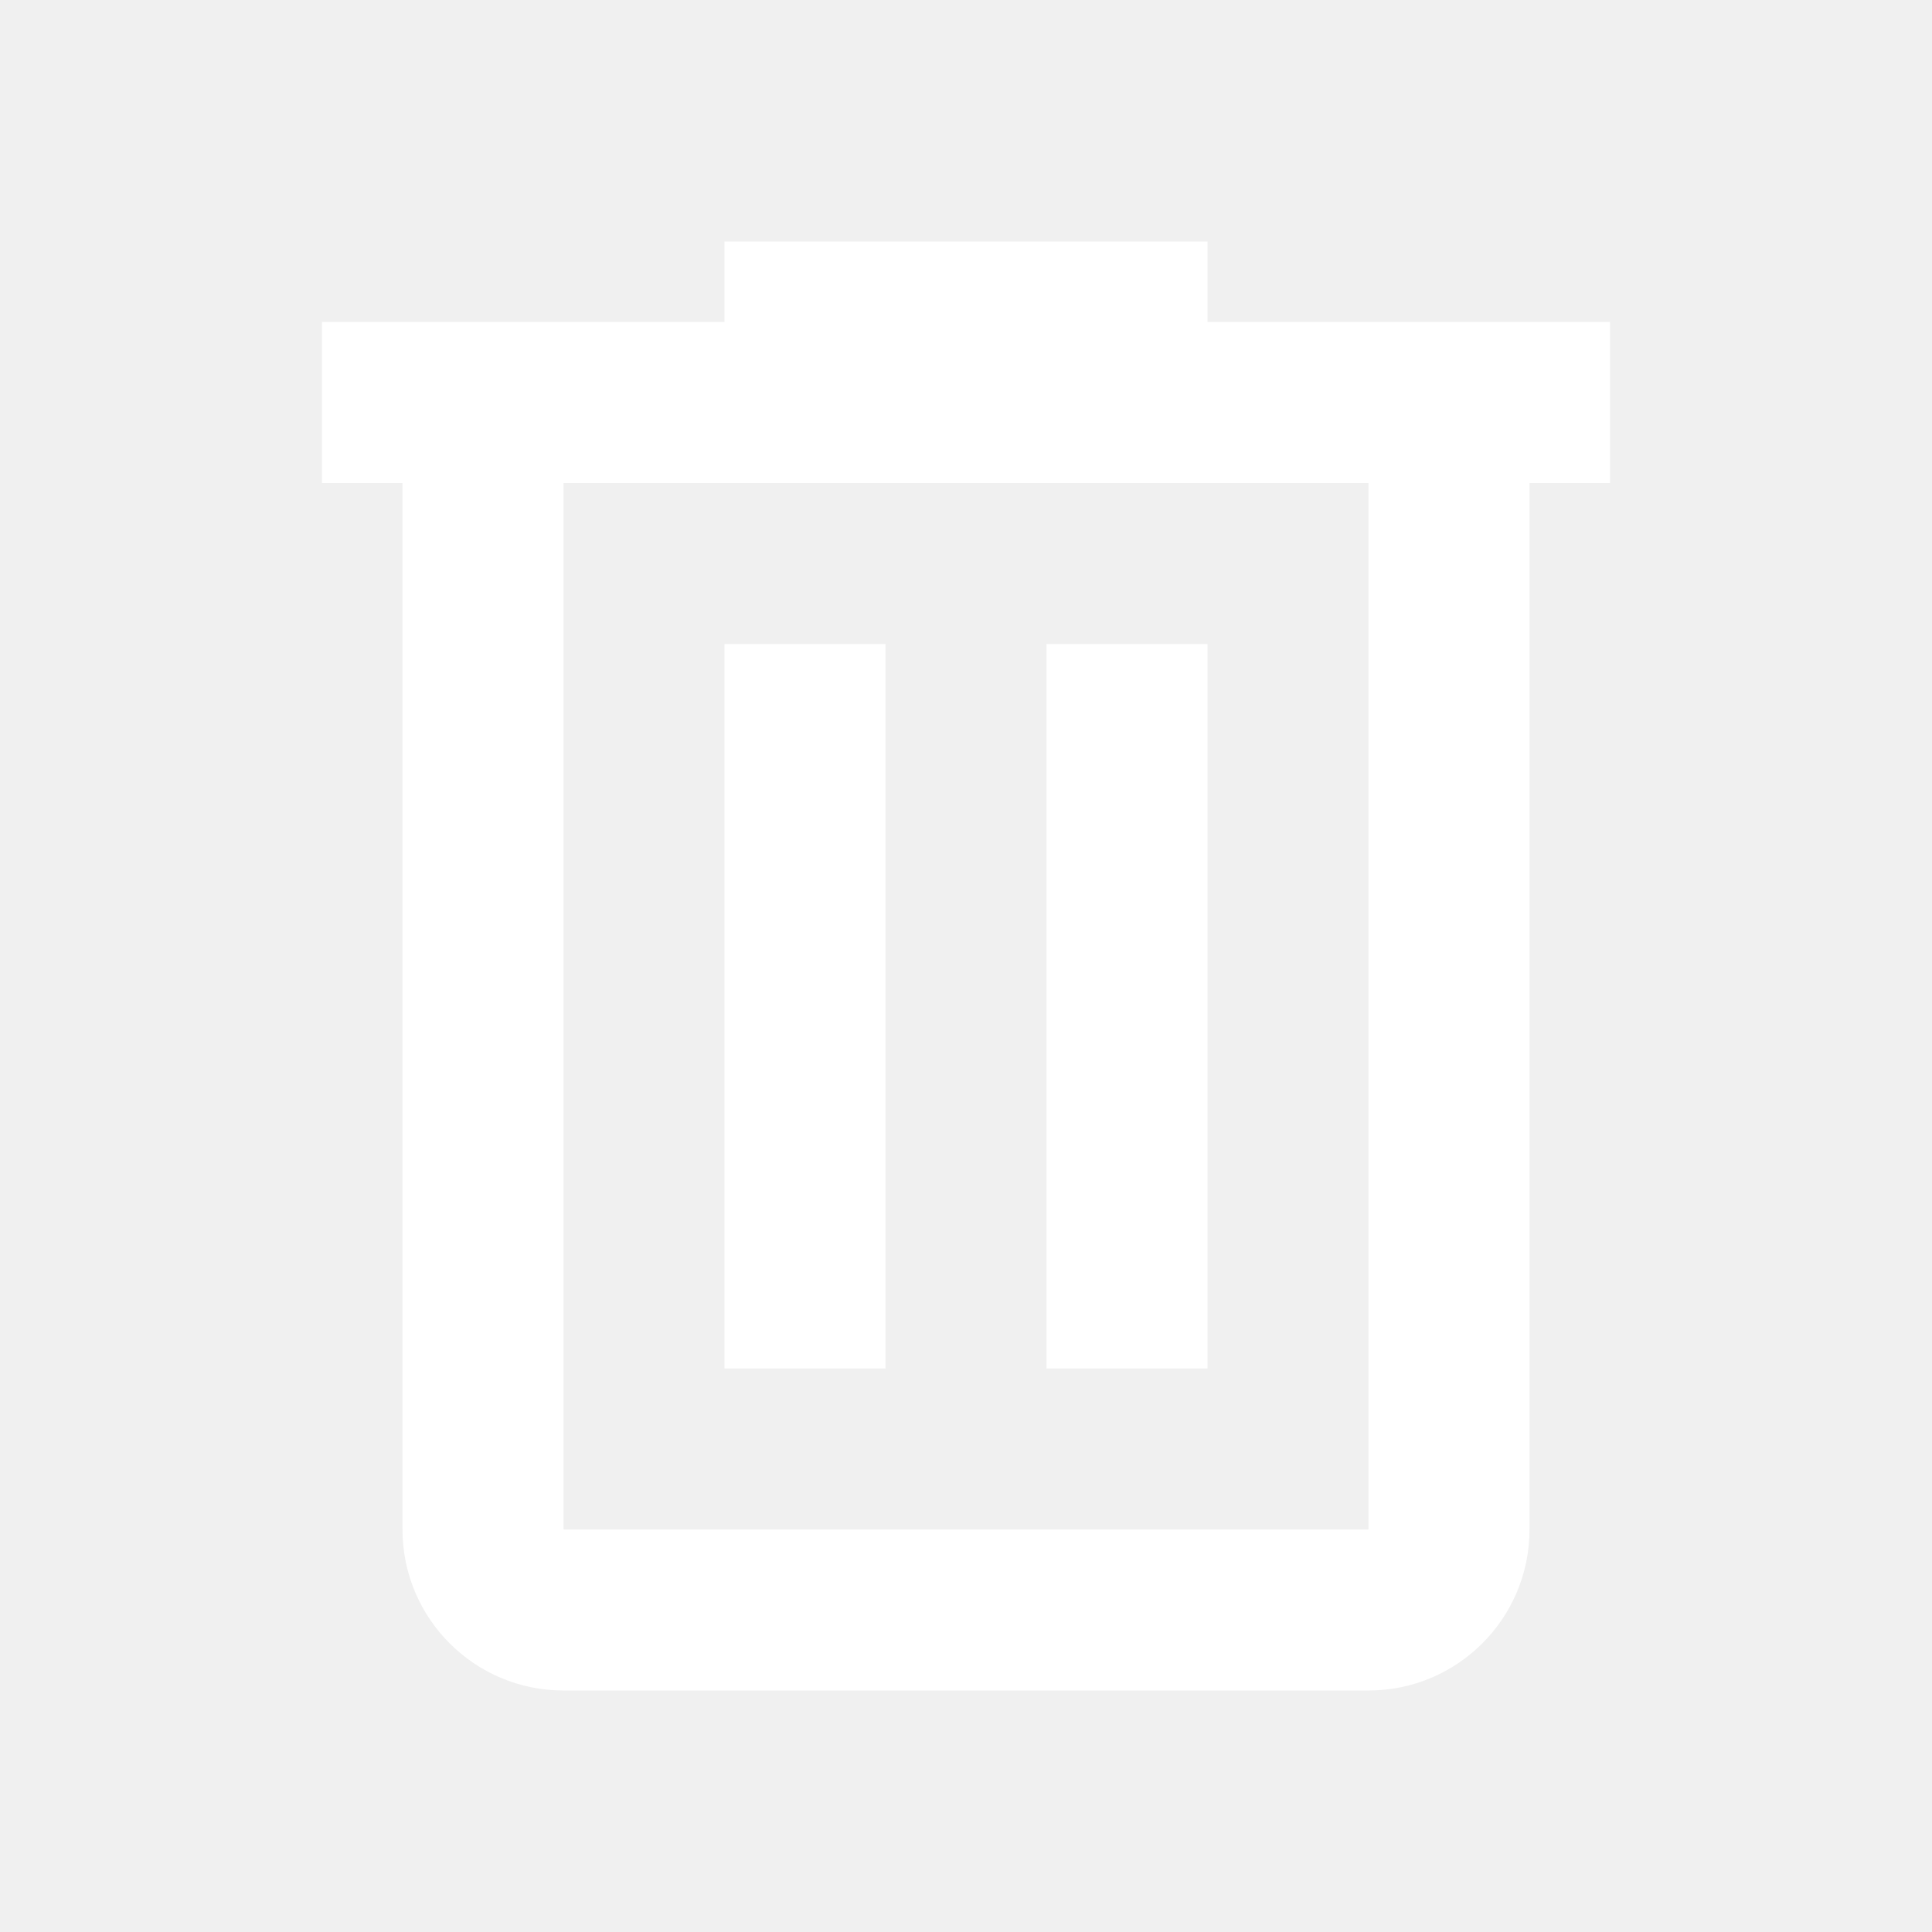
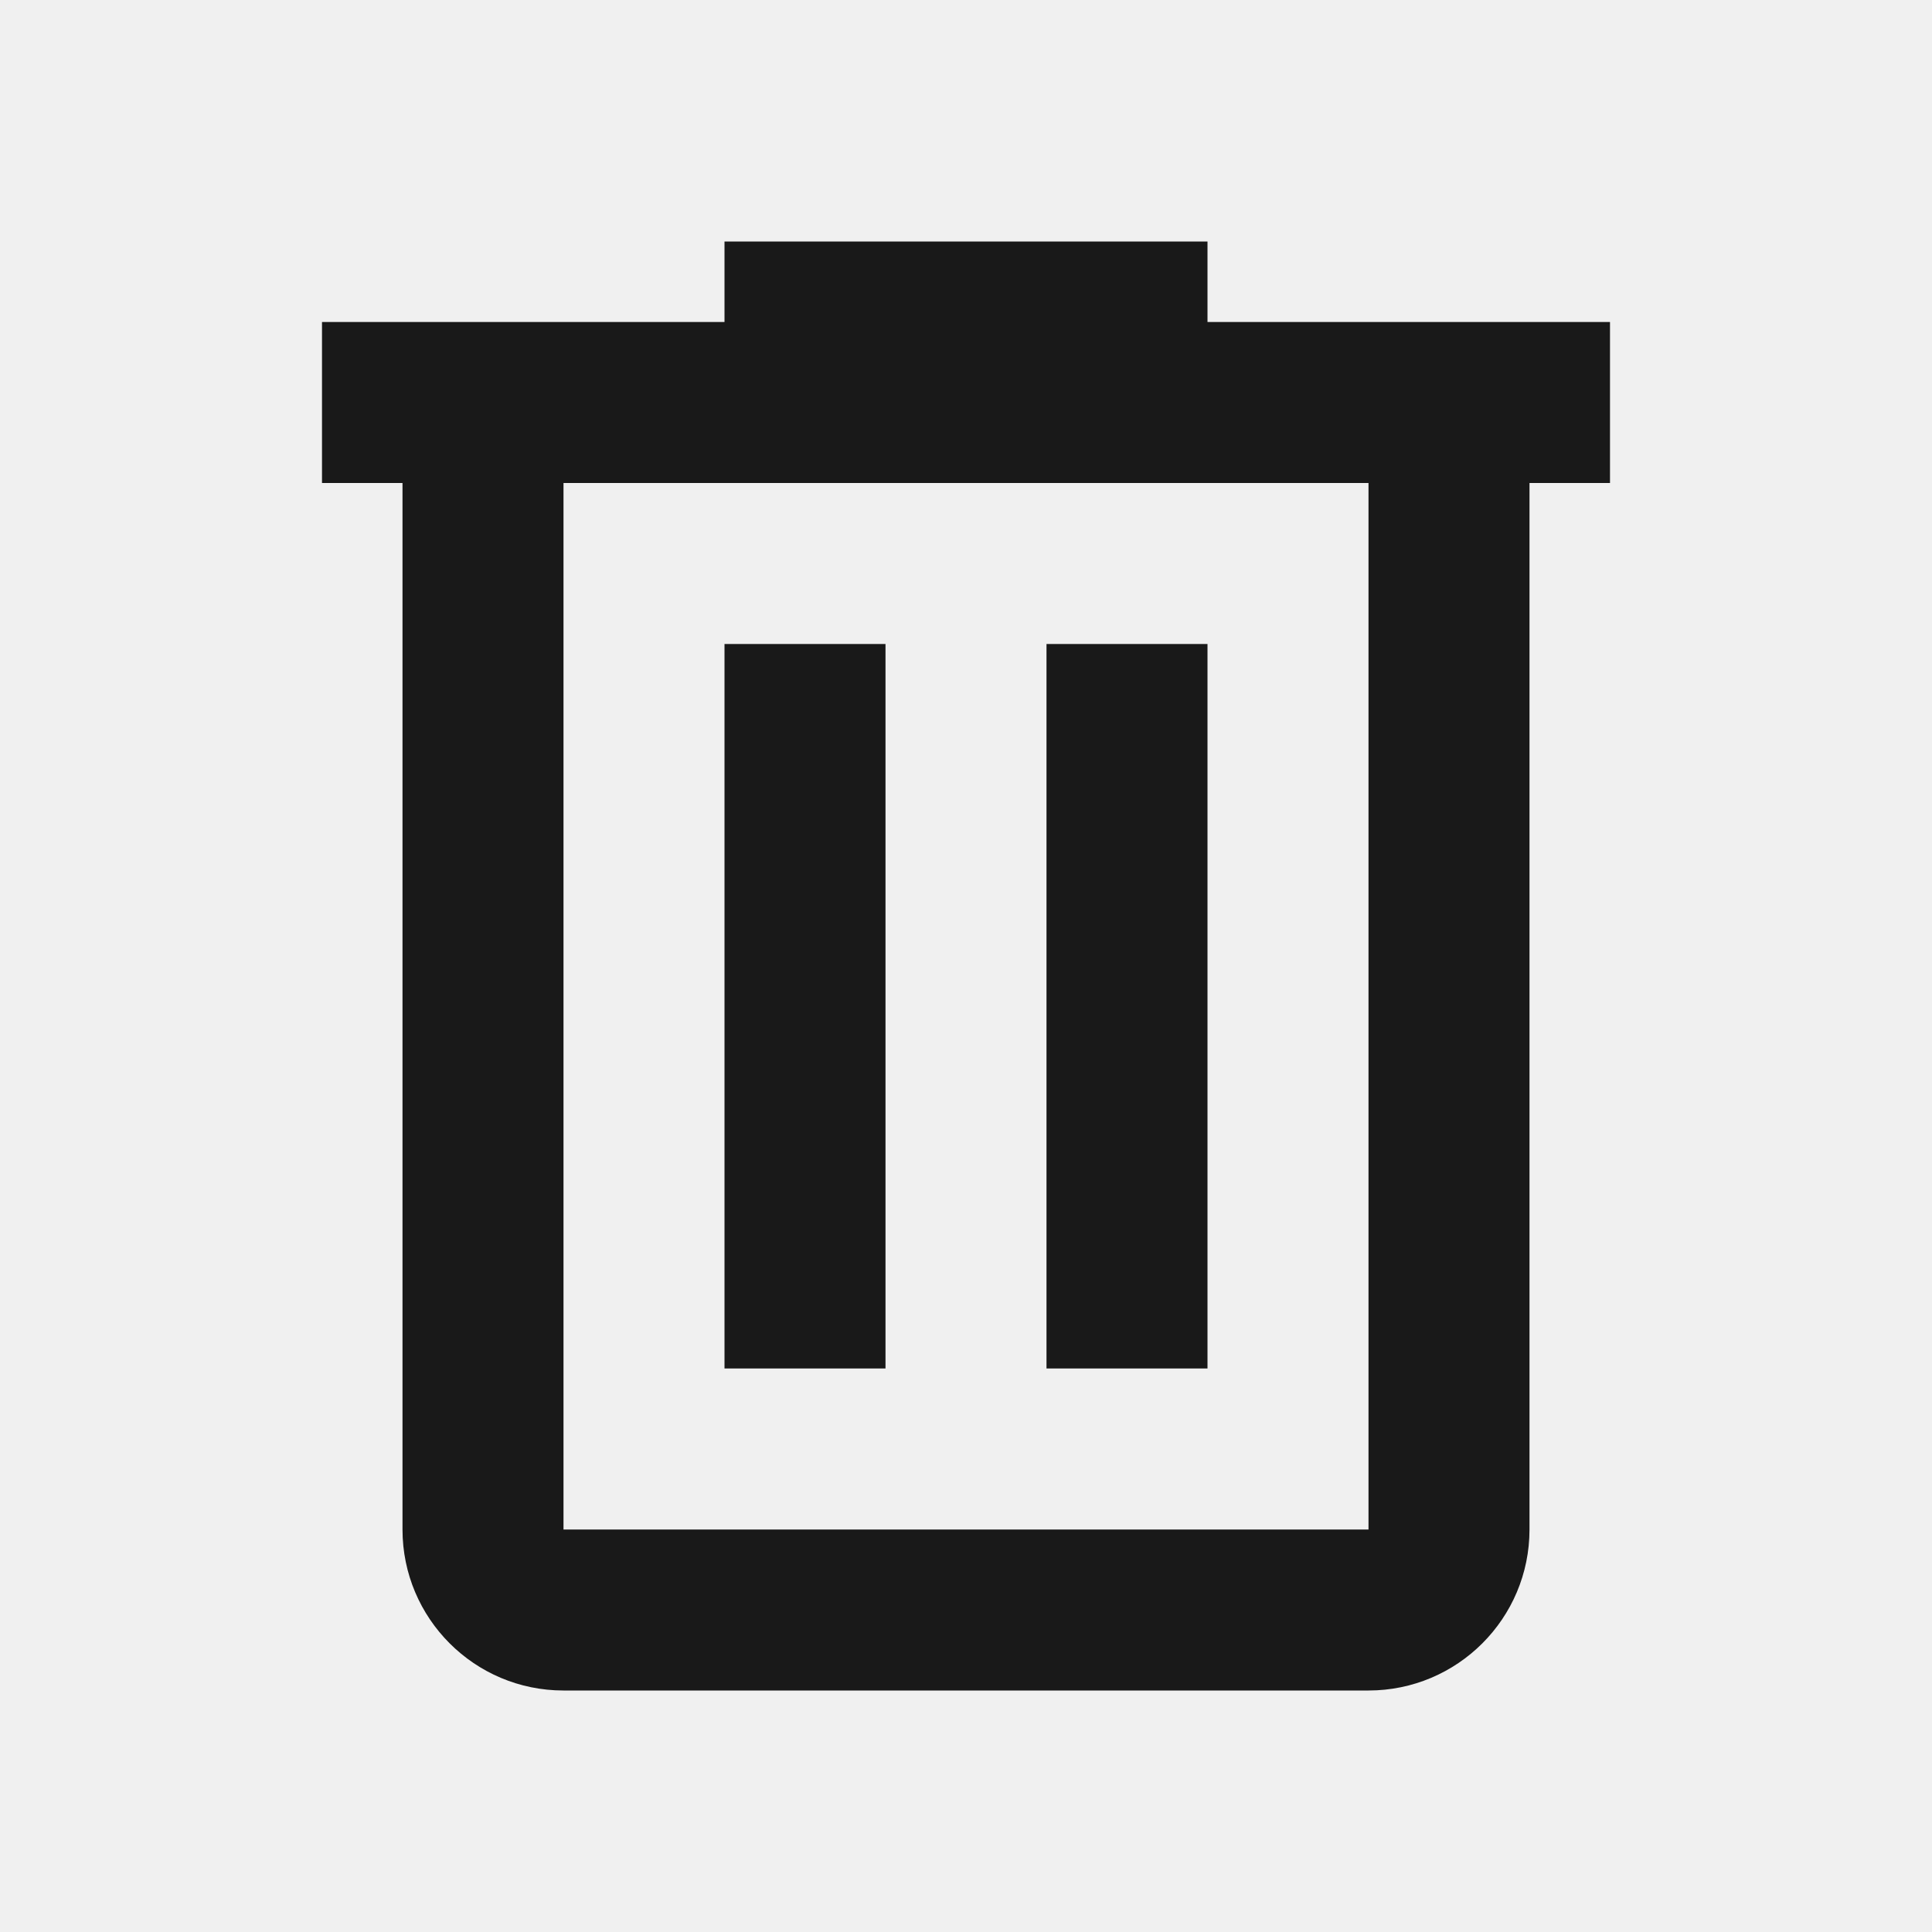
<svg xmlns="http://www.w3.org/2000/svg" viewBox="0 0 24 24">
-   <path fill="#FFFFFF" d="M9,3V4H4V6H5V19A2,2 0 0,0 7,21H17A2,2 0 0,0 19,19V6H20V4H15V3H9M7,6H17V19H7V6M9,8V17H11V8H9M13,8V17H15V8H13Z" />
+   <path fill="#191919" d="M9,3V4H4V6H5V19A2,2 0 0,0 7,21H17A2,2 0 0,0 19,19V6H20V4H15V3H9M7,6H17V19H7V6M9,8V17H11V8H9M13,8V17H15V8H13Z" />
</svg>
